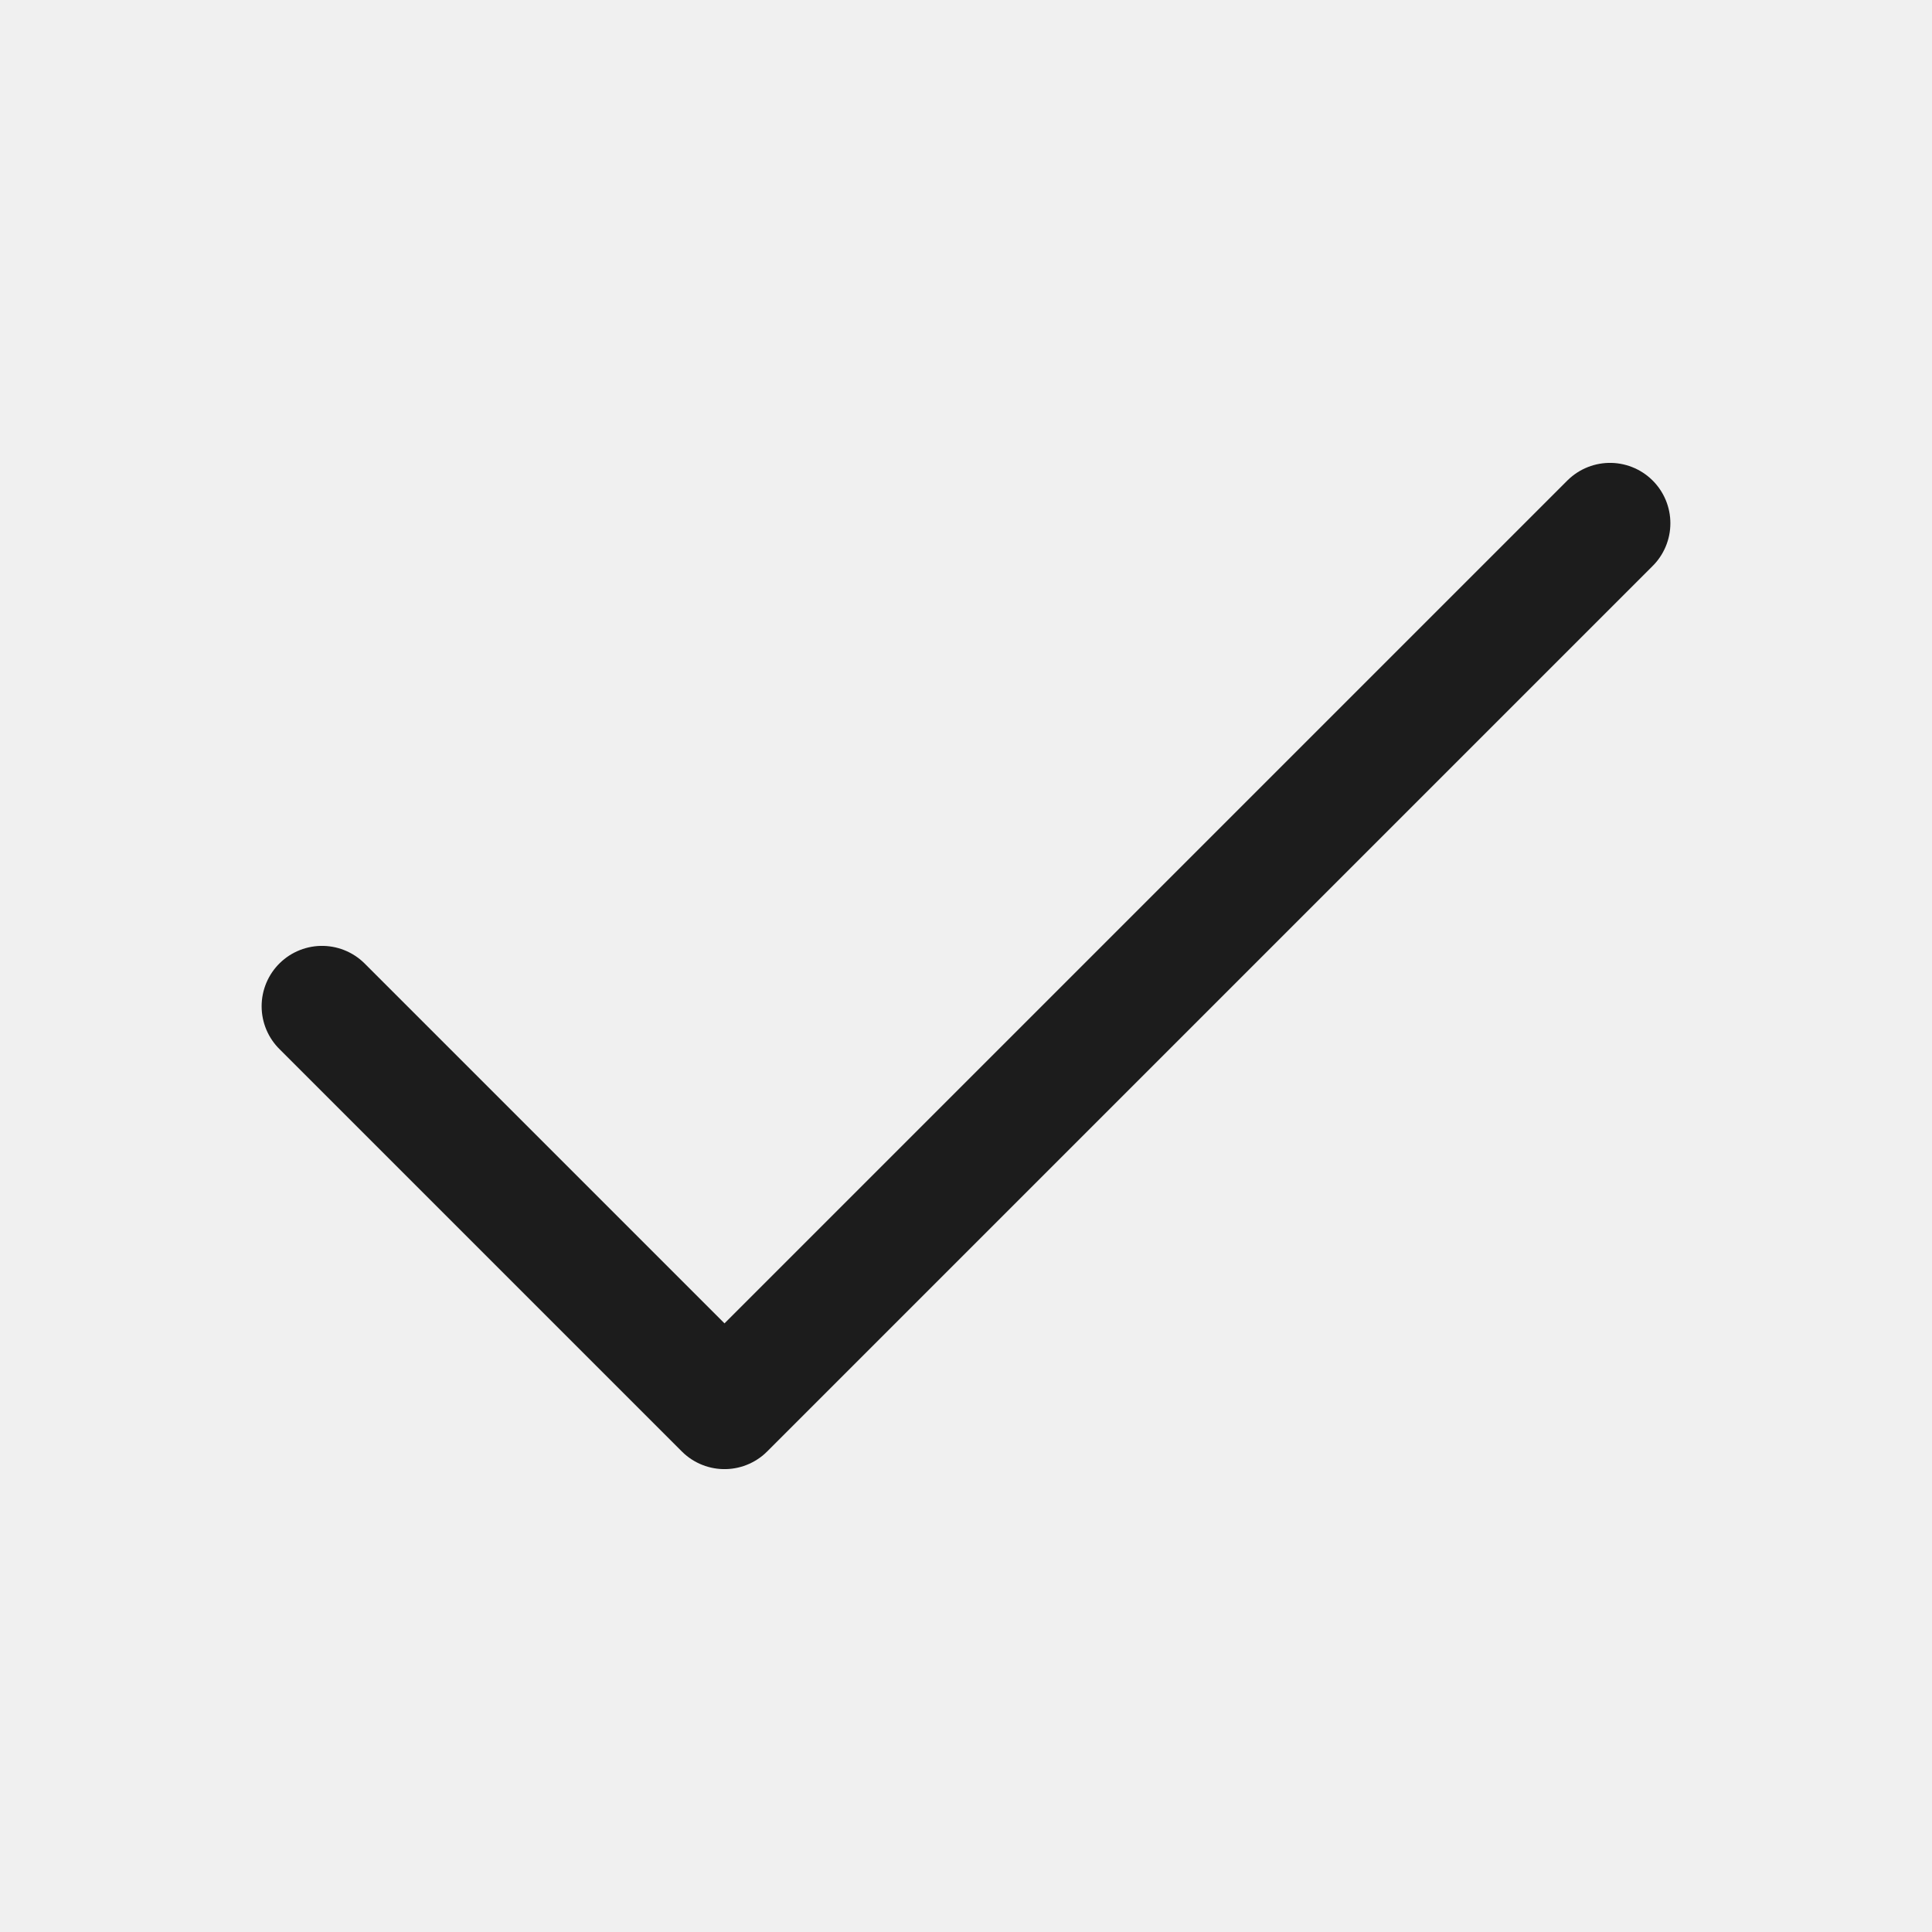
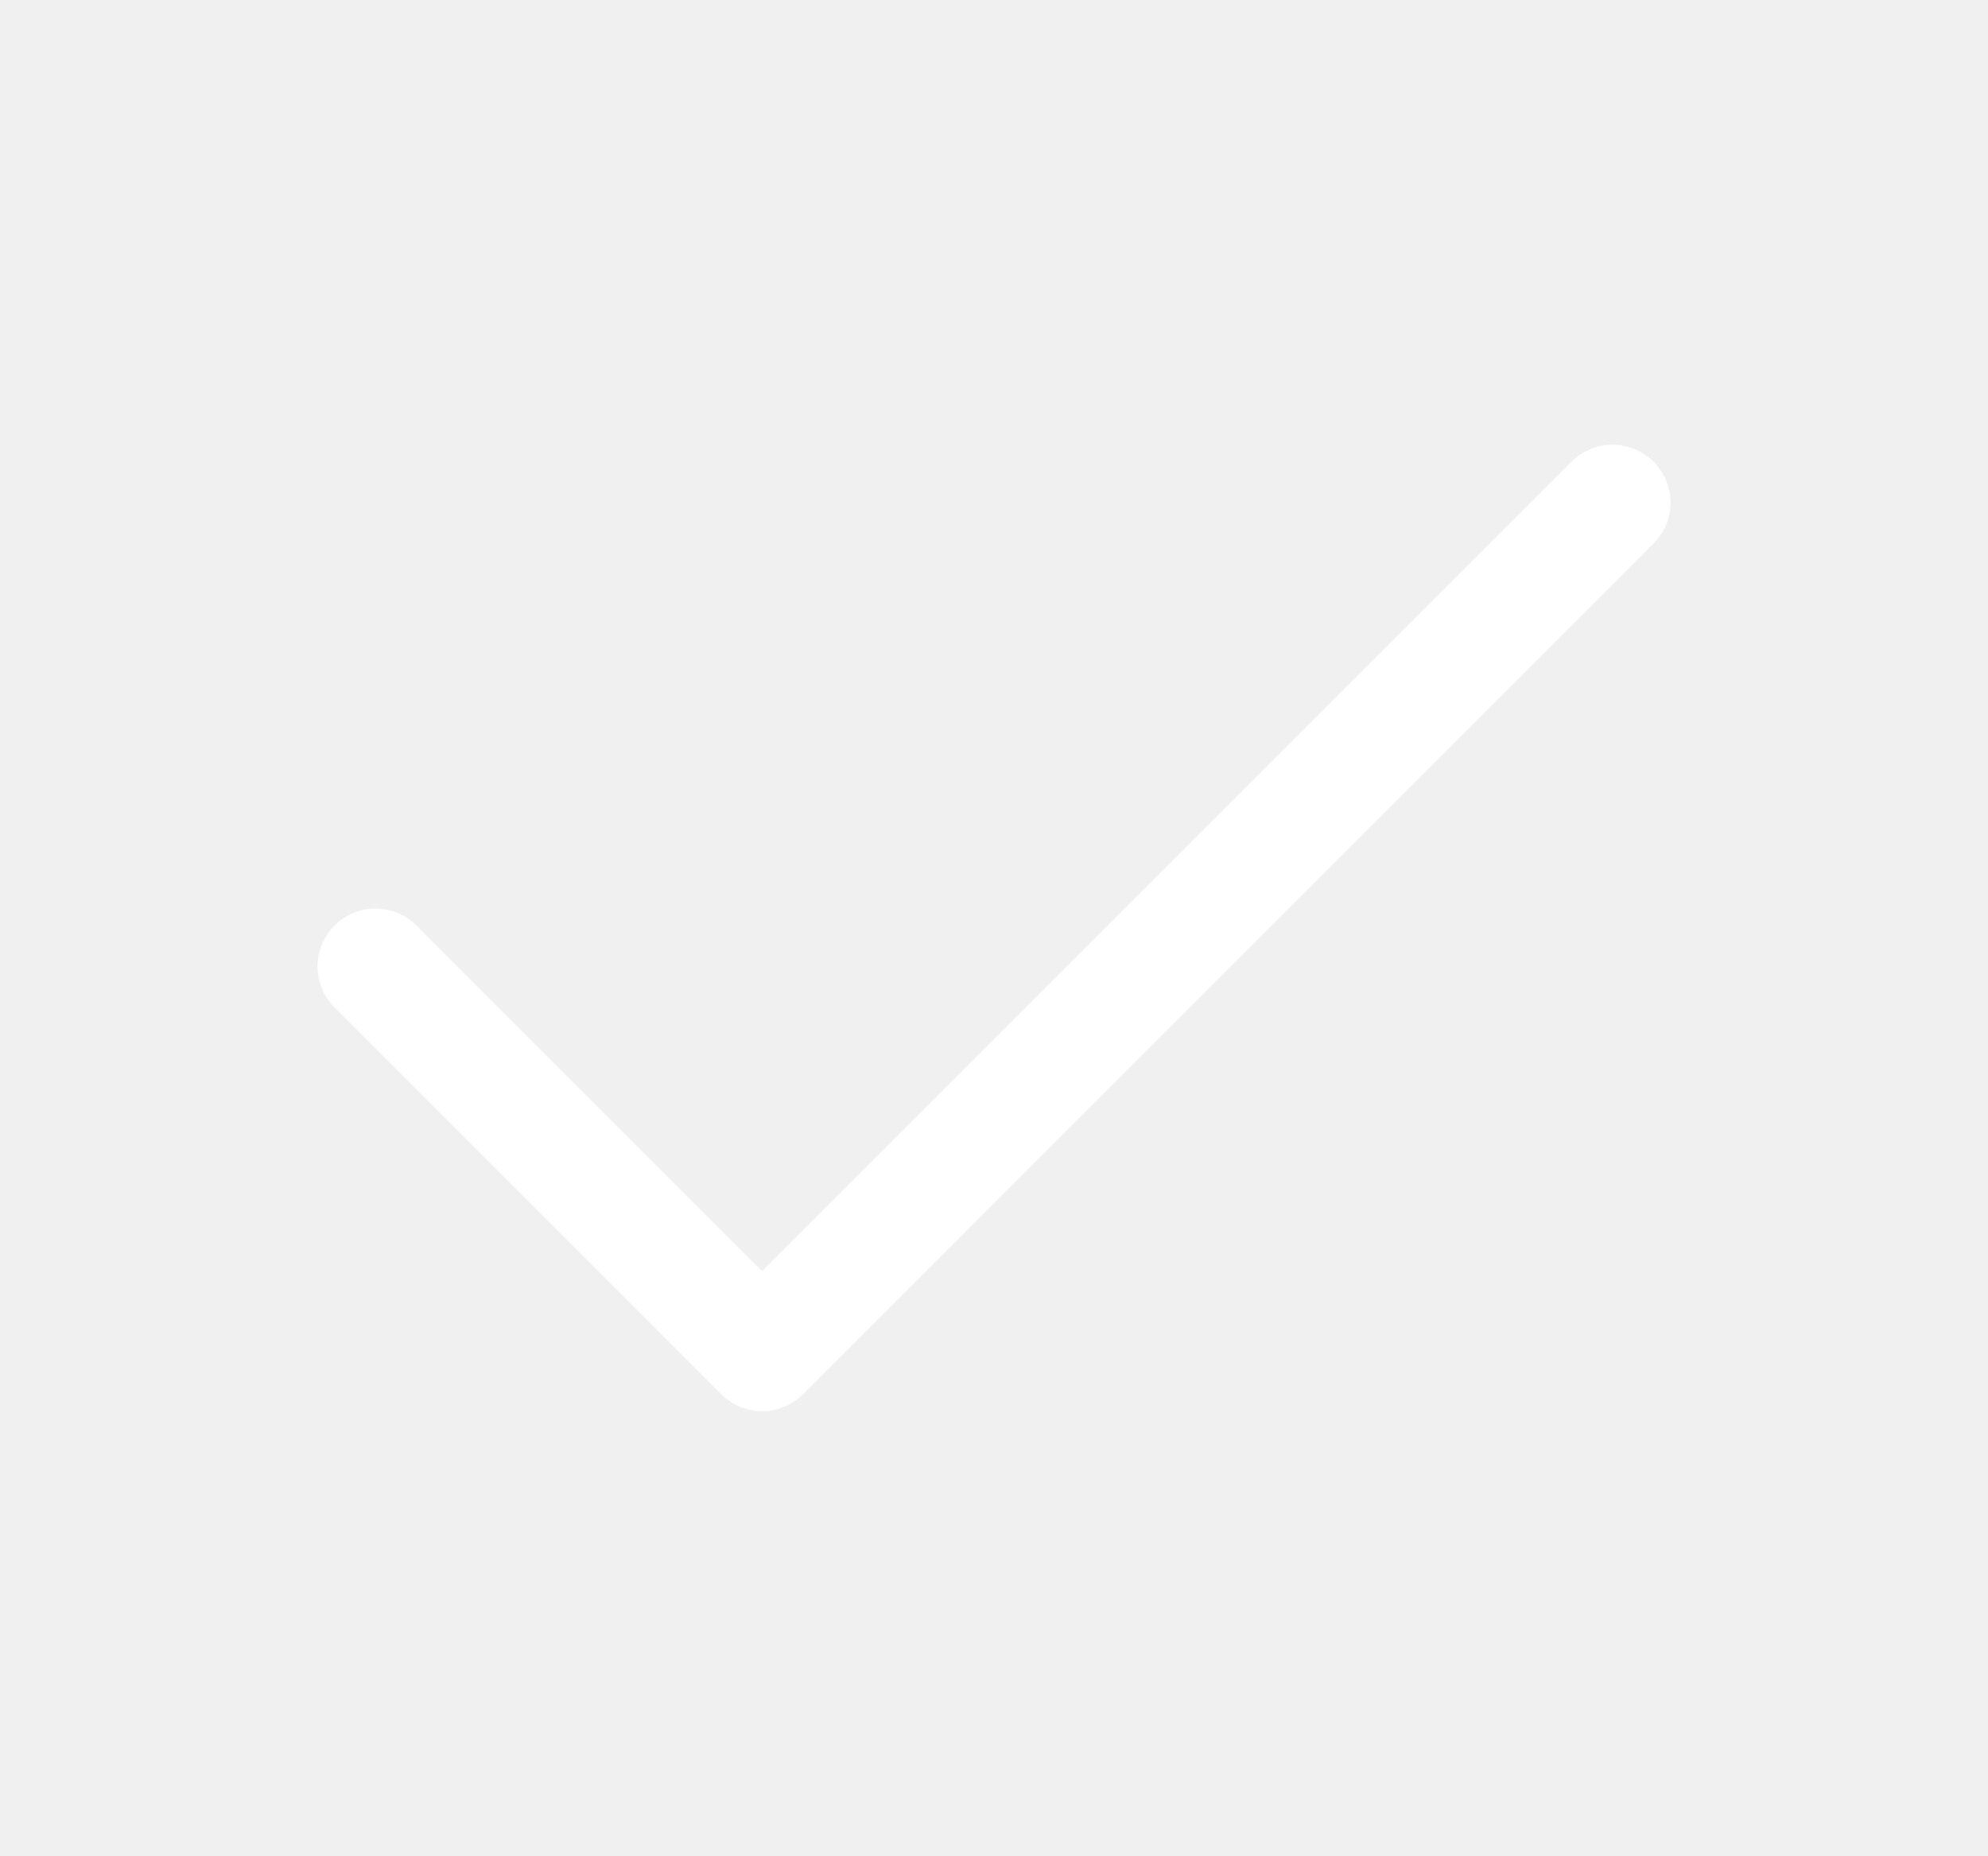
- <svg xmlns="http://www.w3.org/2000/svg" width="24" height="24" viewBox="0 0 24 24" fill="none">
-   <path d="M20 6.5L9 17.5L4 12.5" stroke="#1C1C1C" stroke-width="1.5" stroke-linecap="round" stroke-linejoin="round" />
+ <svg xmlns="http://www.w3.org/2000/svg" width="15" height="14" viewBox="0 0 15 14" fill="none">
+   <path fill-rule="evenodd" clip-rule="evenodd" d="M12.476 3.484C12.647 3.654 12.647 3.931 12.476 4.102L6.06 10.519C5.889 10.69 5.612 10.69 5.441 10.519L2.524 7.602C2.353 7.431 2.353 7.154 2.524 6.984C2.695 6.813 2.972 6.813 3.143 6.984L5.75 9.591L11.857 3.484C12.028 3.313 12.305 3.313 12.476 3.484Z" fill="white" />
</svg>
